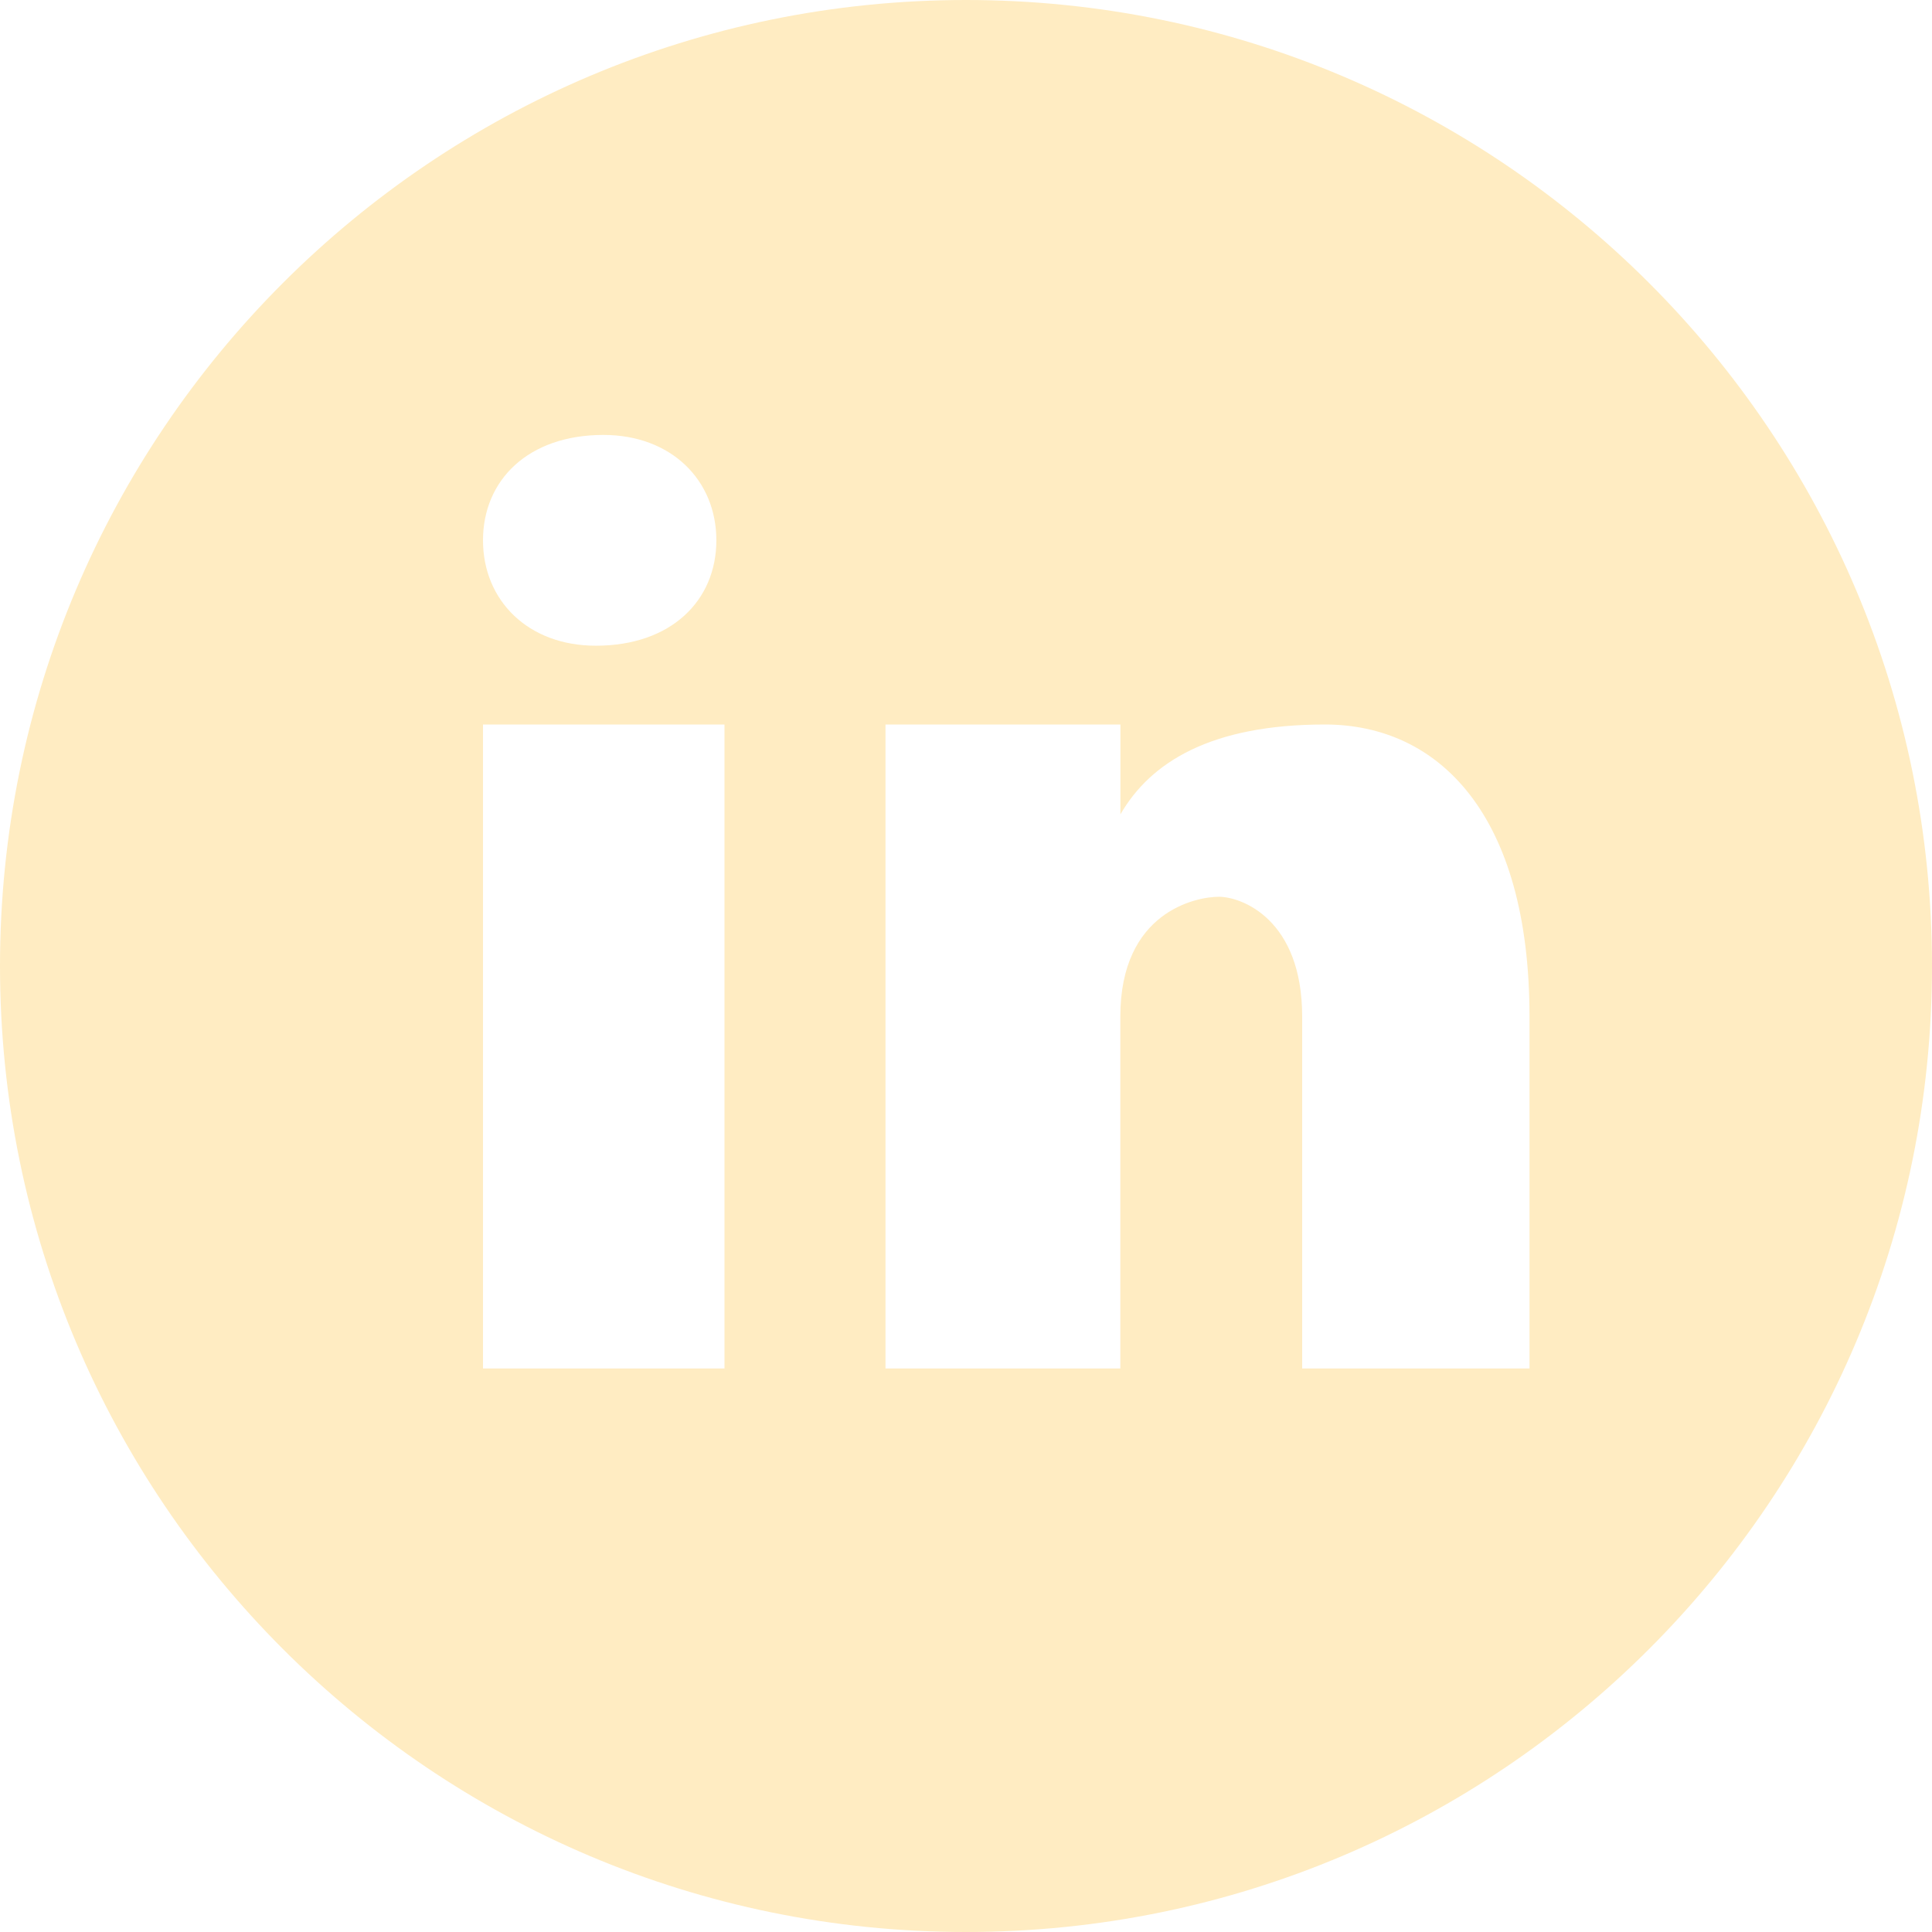
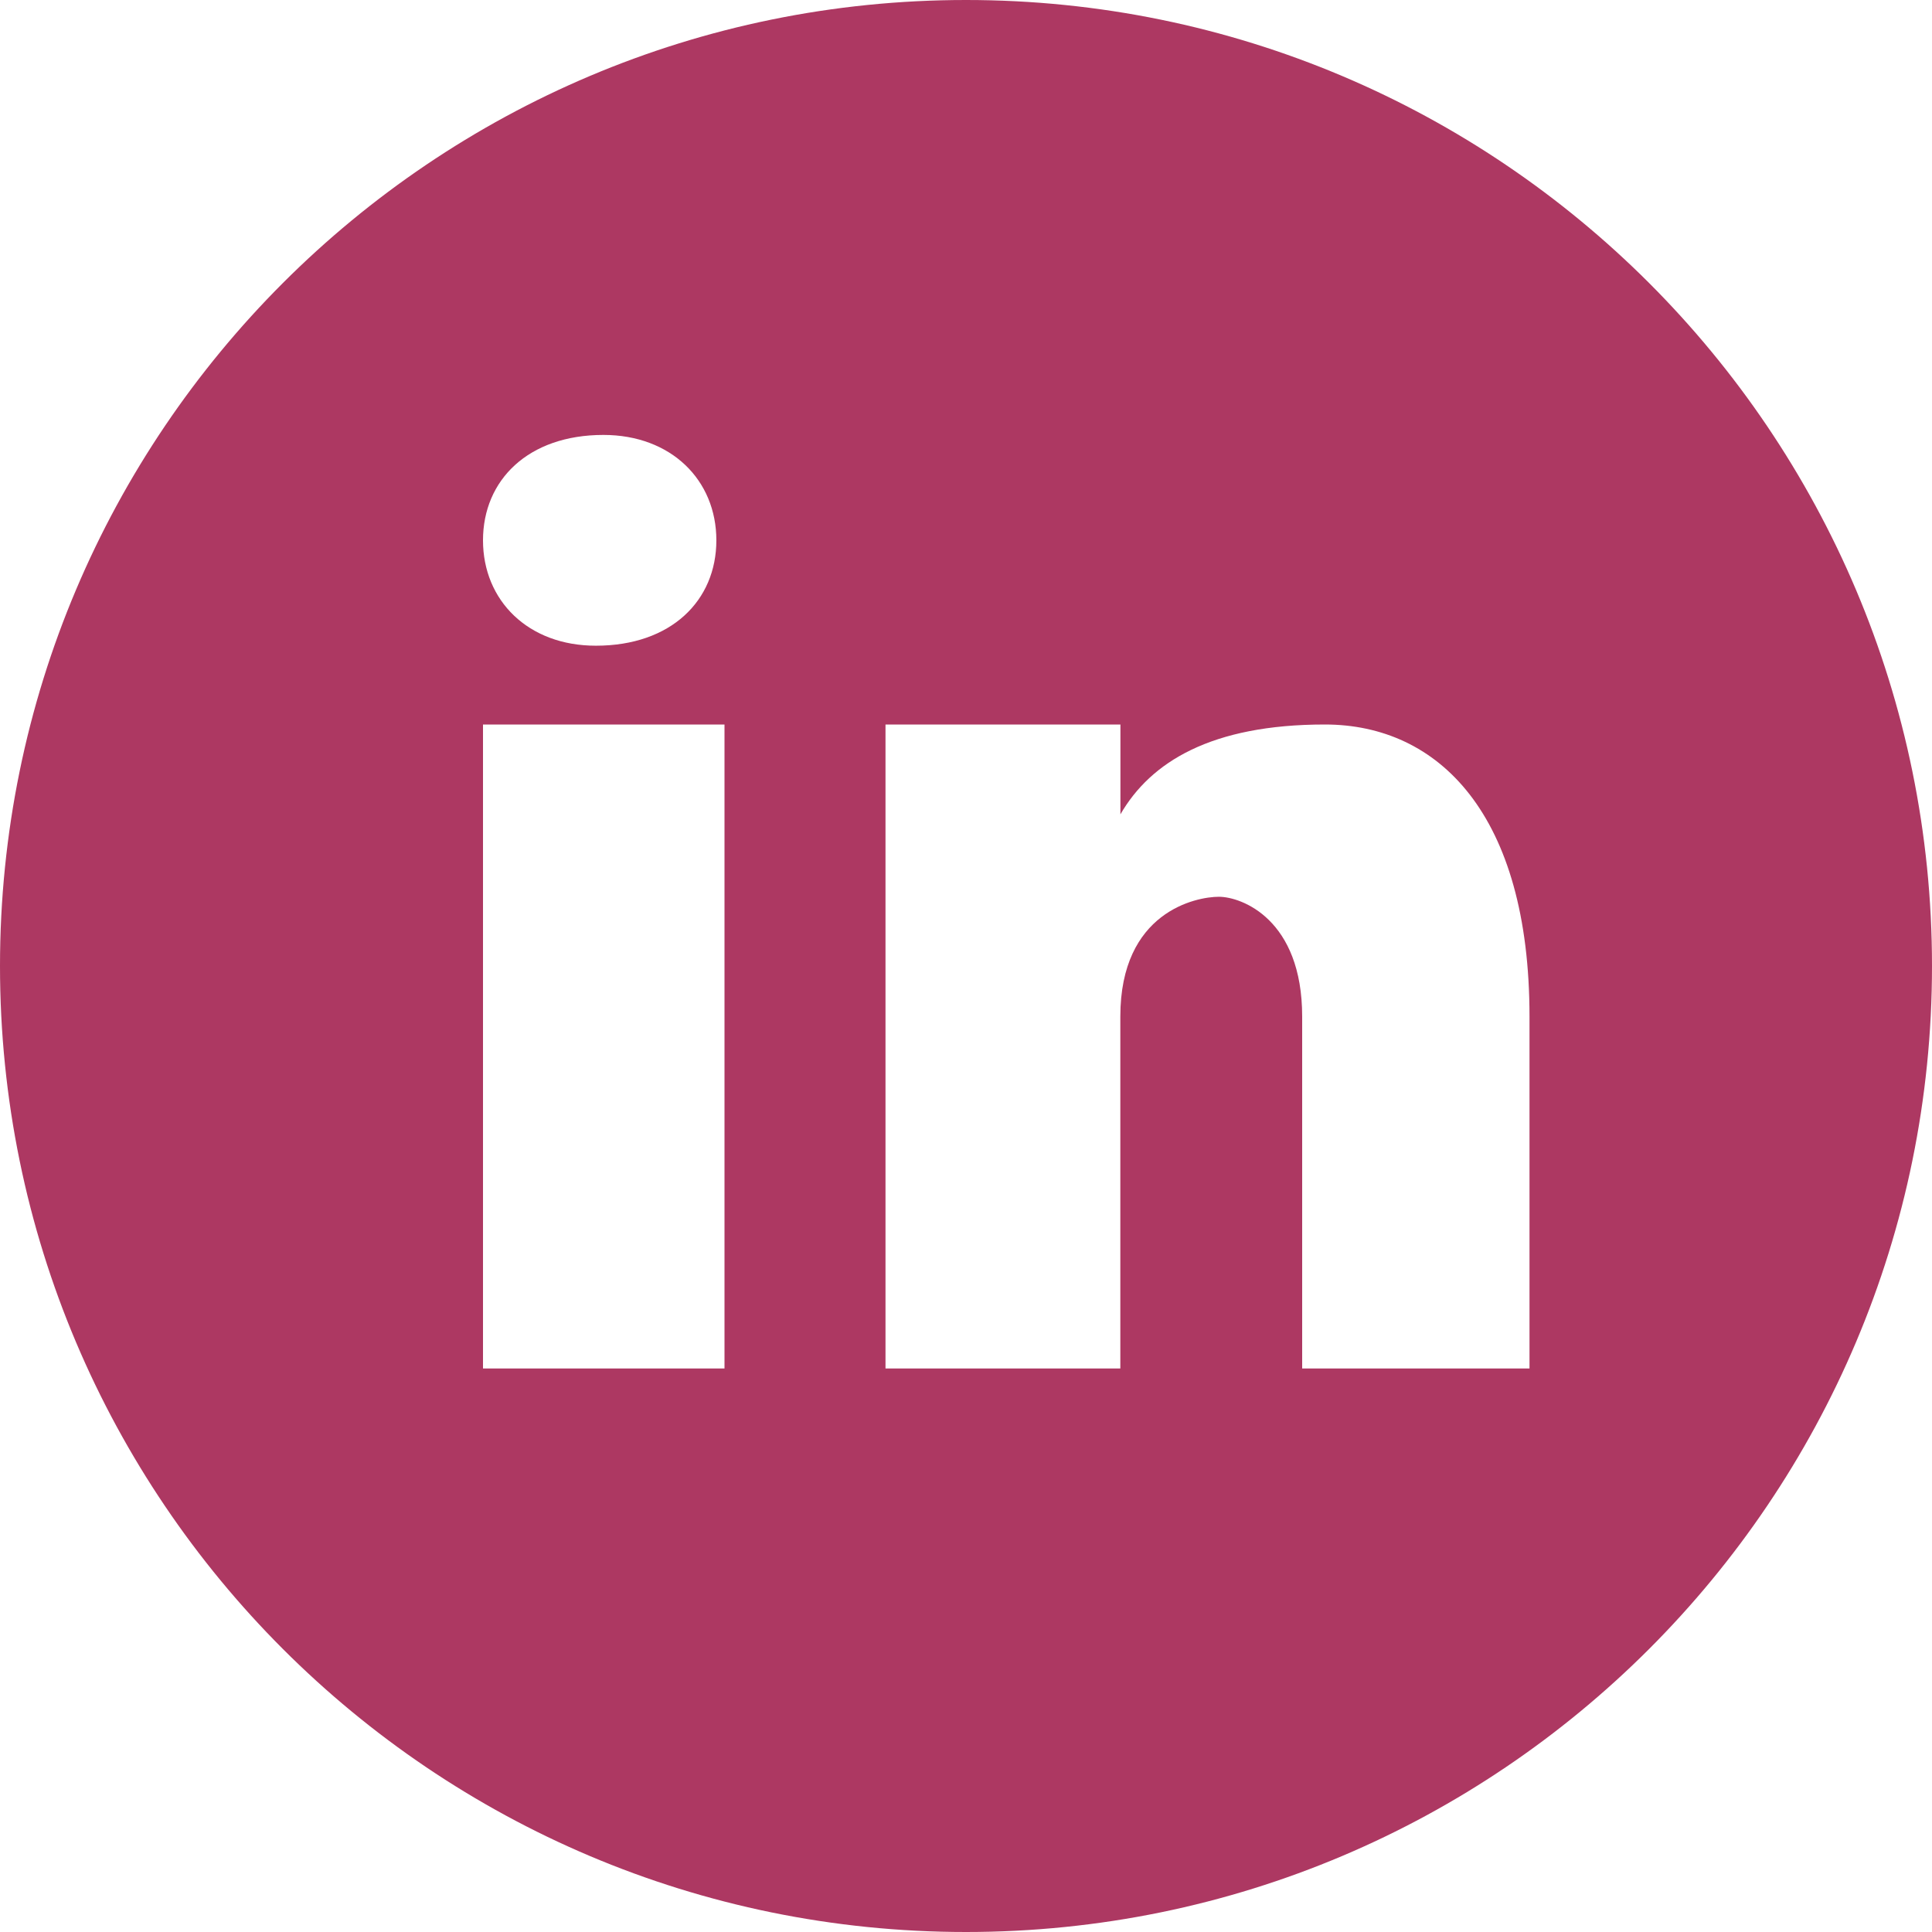
<svg xmlns="http://www.w3.org/2000/svg" width="42" height="42" viewBox="0 0 42 42" fill="none">
-   <path d="M21 0C9.403 0 0 9.403 0 21C0 32.597 9.403 42 21 42C32.597 42 42 32.597 42 21C42 9.403 32.597 0 21 0ZM13.118 9.455C14.591 9.455 15.573 10.437 15.573 11.746C15.573 13.055 14.591 14.037 12.955 14.037C11.482 14.039 10.5 13.055 10.5 11.746C10.5 10.437 11.482 9.455 13.118 9.455ZM15.75 29.75H10.5V15.75H15.75V29.75ZM33.25 29.75H28.308V22.099C28.308 19.983 26.99 19.495 26.497 19.495C26.003 19.495 24.355 19.82 24.355 22.099C24.355 22.424 24.355 29.75 24.355 29.75H19.25V15.75H24.357V17.703C25.015 16.564 26.332 15.75 28.803 15.75C31.274 15.75 33.25 17.703 33.25 22.099V29.75Z" fill="#FFECC2" />
+   <path d="M21 0C9.403 0 0 9.403 0 21C0 32.597 9.403 42 21 42C32.597 42 42 32.597 42 21C42 9.403 32.597 0 21 0ZM13.118 9.455C14.591 9.455 15.573 10.437 15.573 11.746C15.573 13.055 14.591 14.037 12.955 14.037C11.482 14.039 10.5 13.055 10.5 11.746C10.5 10.437 11.482 9.455 13.118 9.455ZM15.75 29.75H10.5V15.75H15.75V29.75ZM33.25 29.75H28.308V22.099C28.308 19.983 26.99 19.495 26.497 19.495C26.003 19.495 24.355 19.82 24.355 22.099C24.355 22.424 24.355 29.75 24.355 29.75H19.25V15.75H24.357V17.703C25.015 16.564 26.332 15.75 28.803 15.75C31.274 15.75 33.25 17.703 33.25 22.099V29.75Z" fill="#AD3862" />
</svg>
